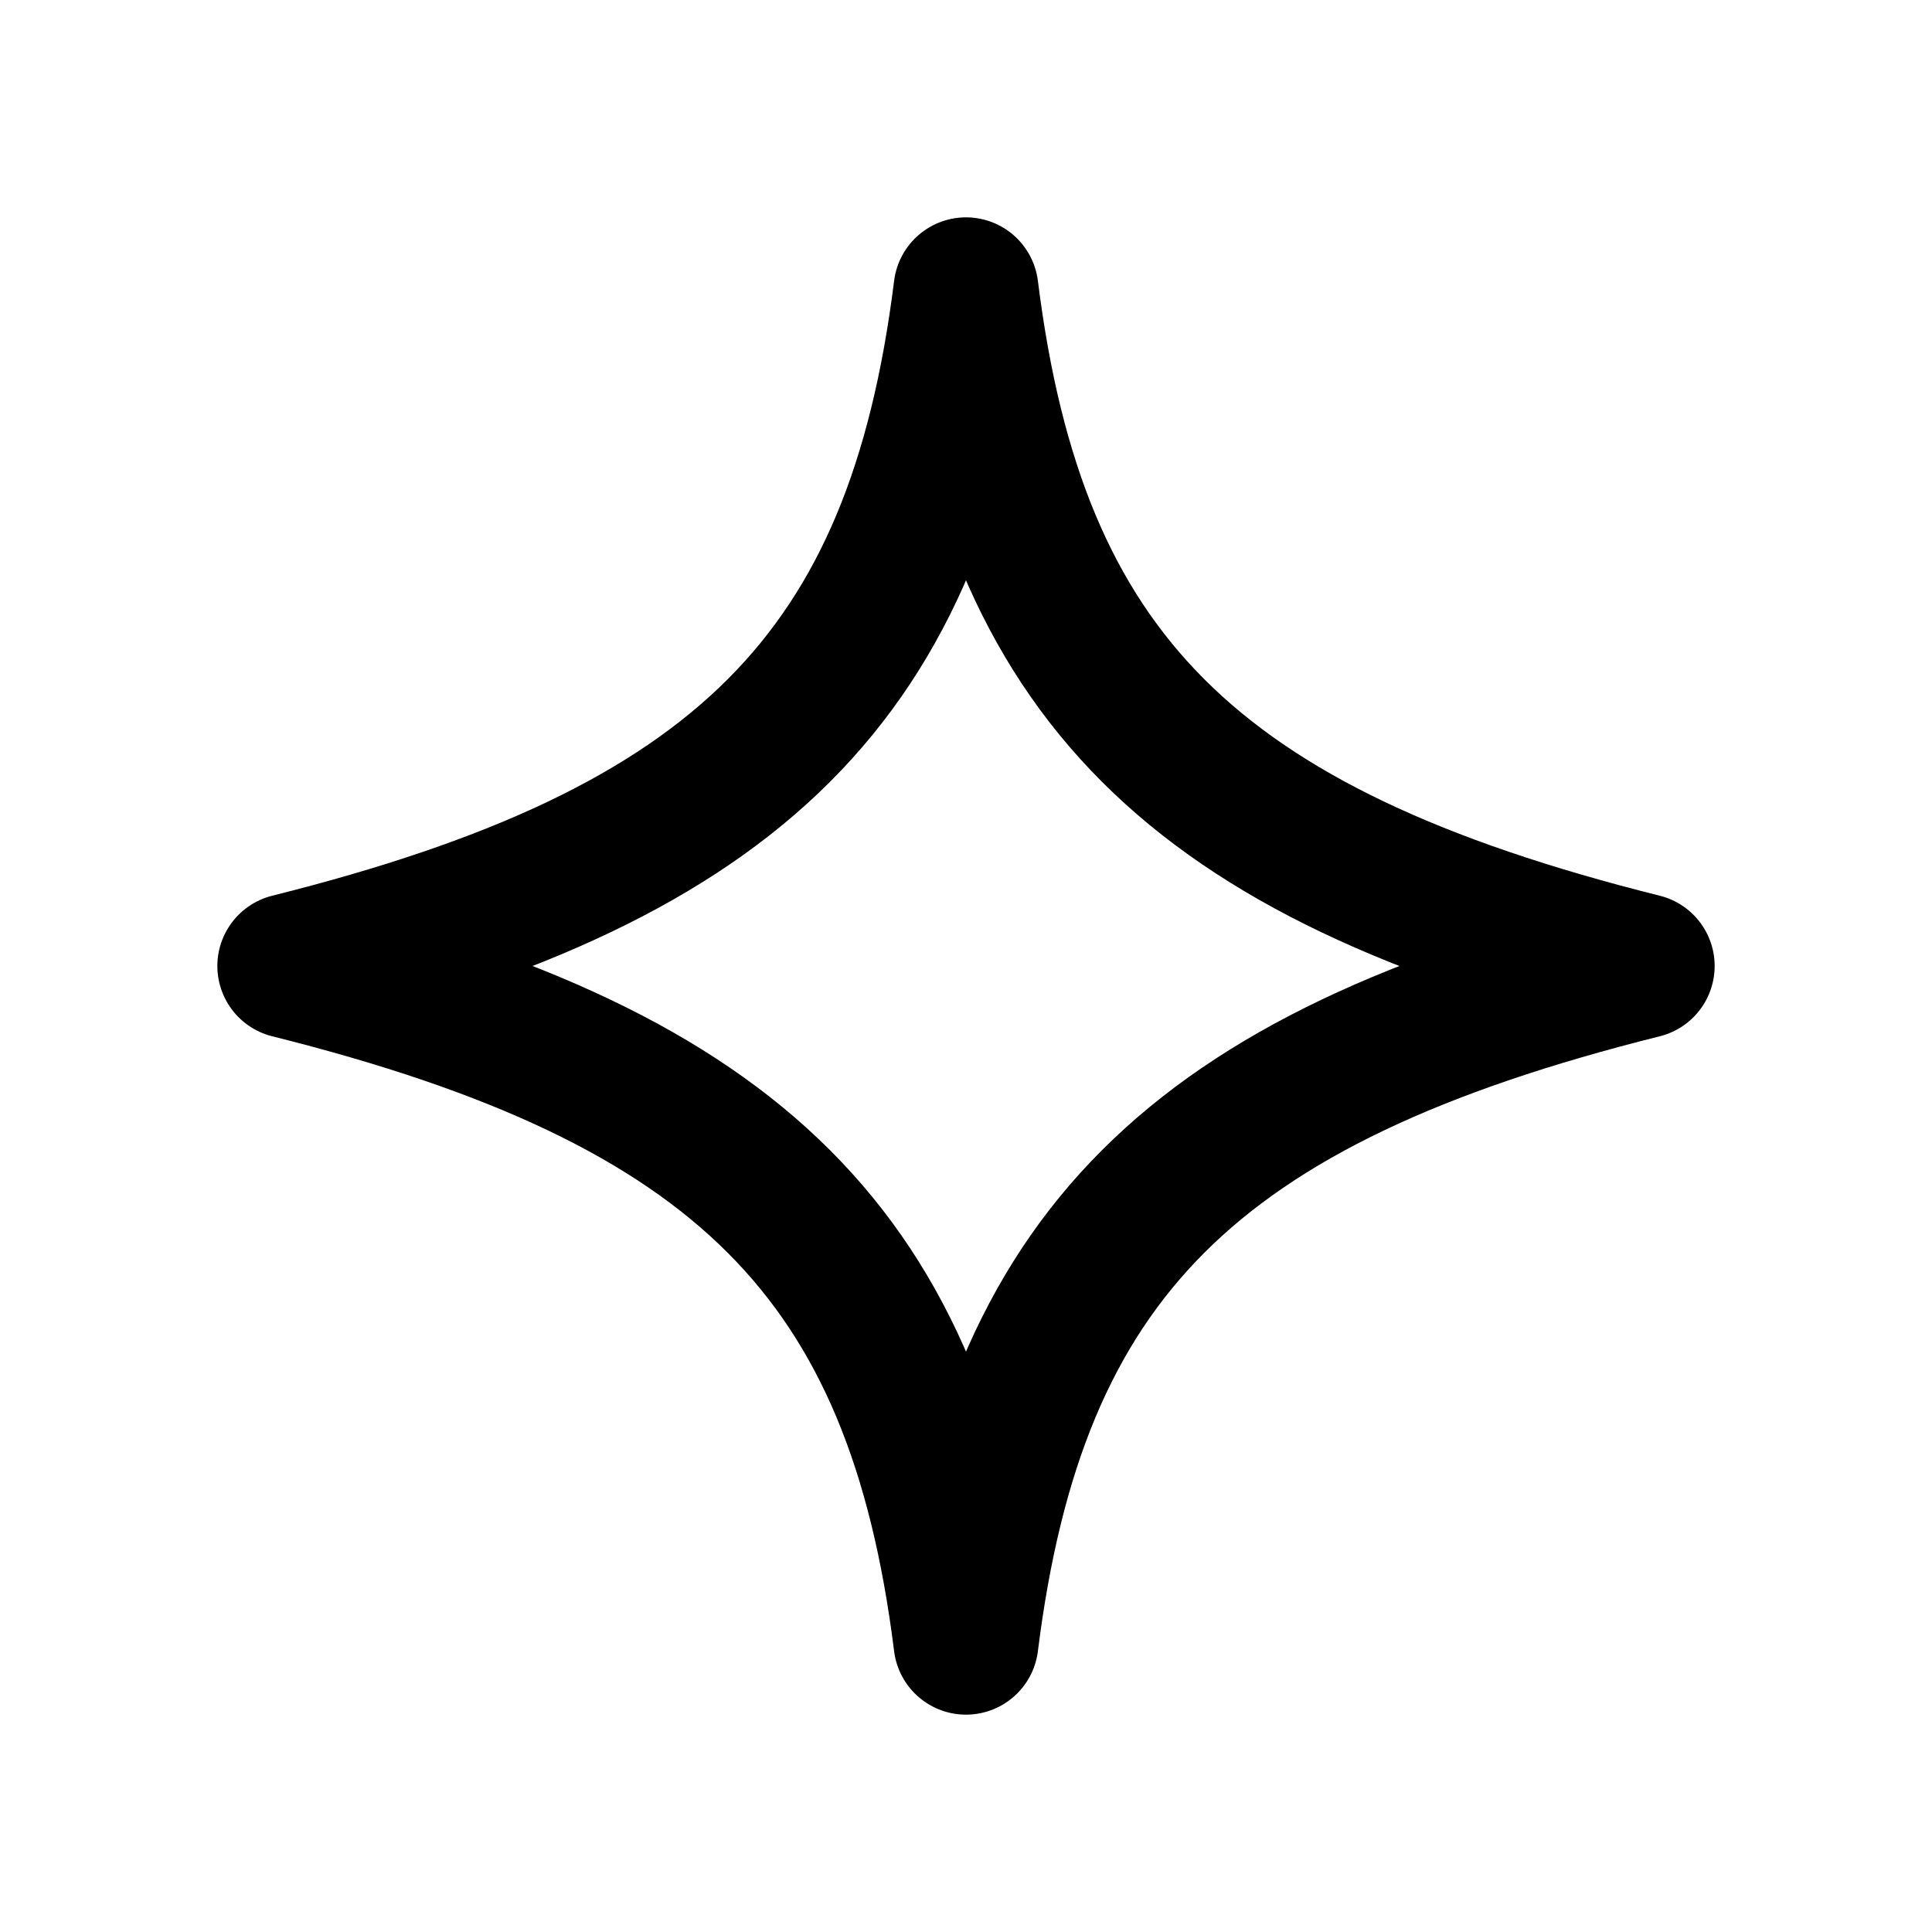
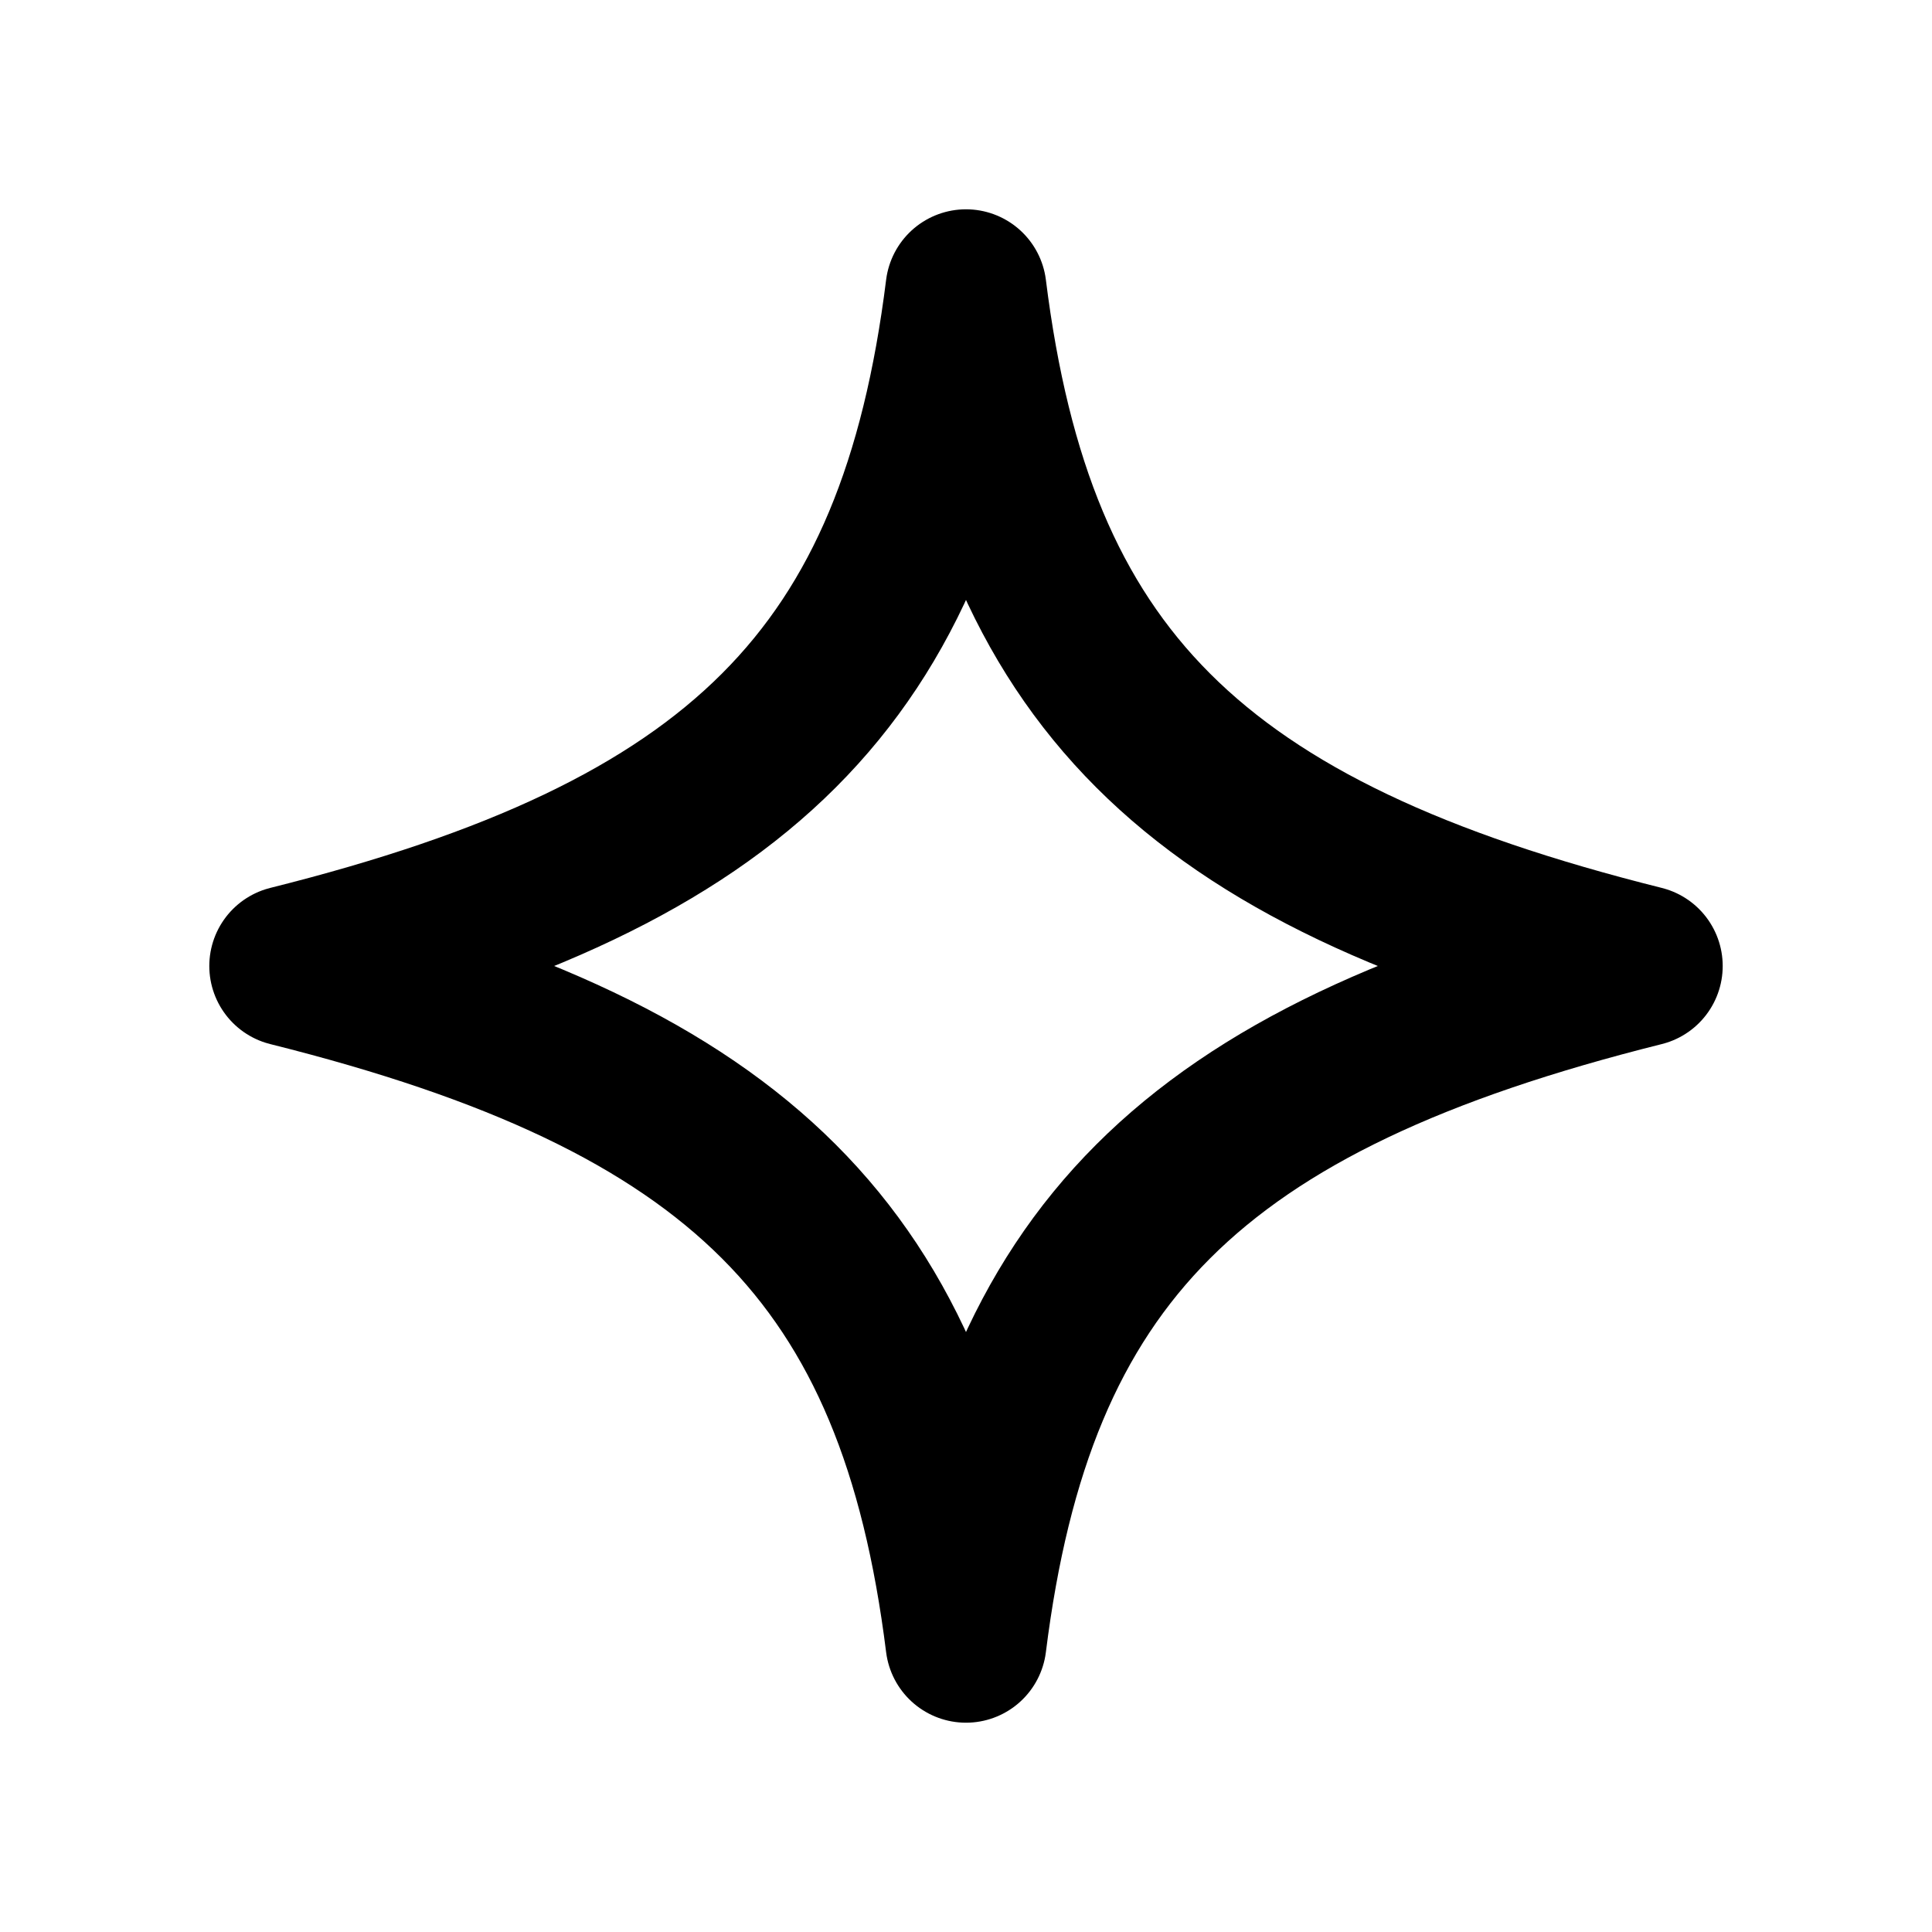
- <svg xmlns="http://www.w3.org/2000/svg" viewBox="0 0 24 24" fill="none" stroke="currentColor" stroke-width="1.8" stroke-linecap="round" stroke-linejoin="round">
+ <svg xmlns="http://www.w3.org/2000/svg" viewBox="0 0 24 24" fill="none" stroke="currentColor" stroke-width="2" stroke-linecap="round" stroke-linejoin="round">
  <path d="M12 3.6c.6 4.8 2.8 7 8.4 8.4-5.6 1.4-7.8 3.6-8.4 8.4-.6-4.8-2.8-7-8.4-8.4 5.6-1.4 7.8-3.6 8.4-8.4z" />
</svg>
